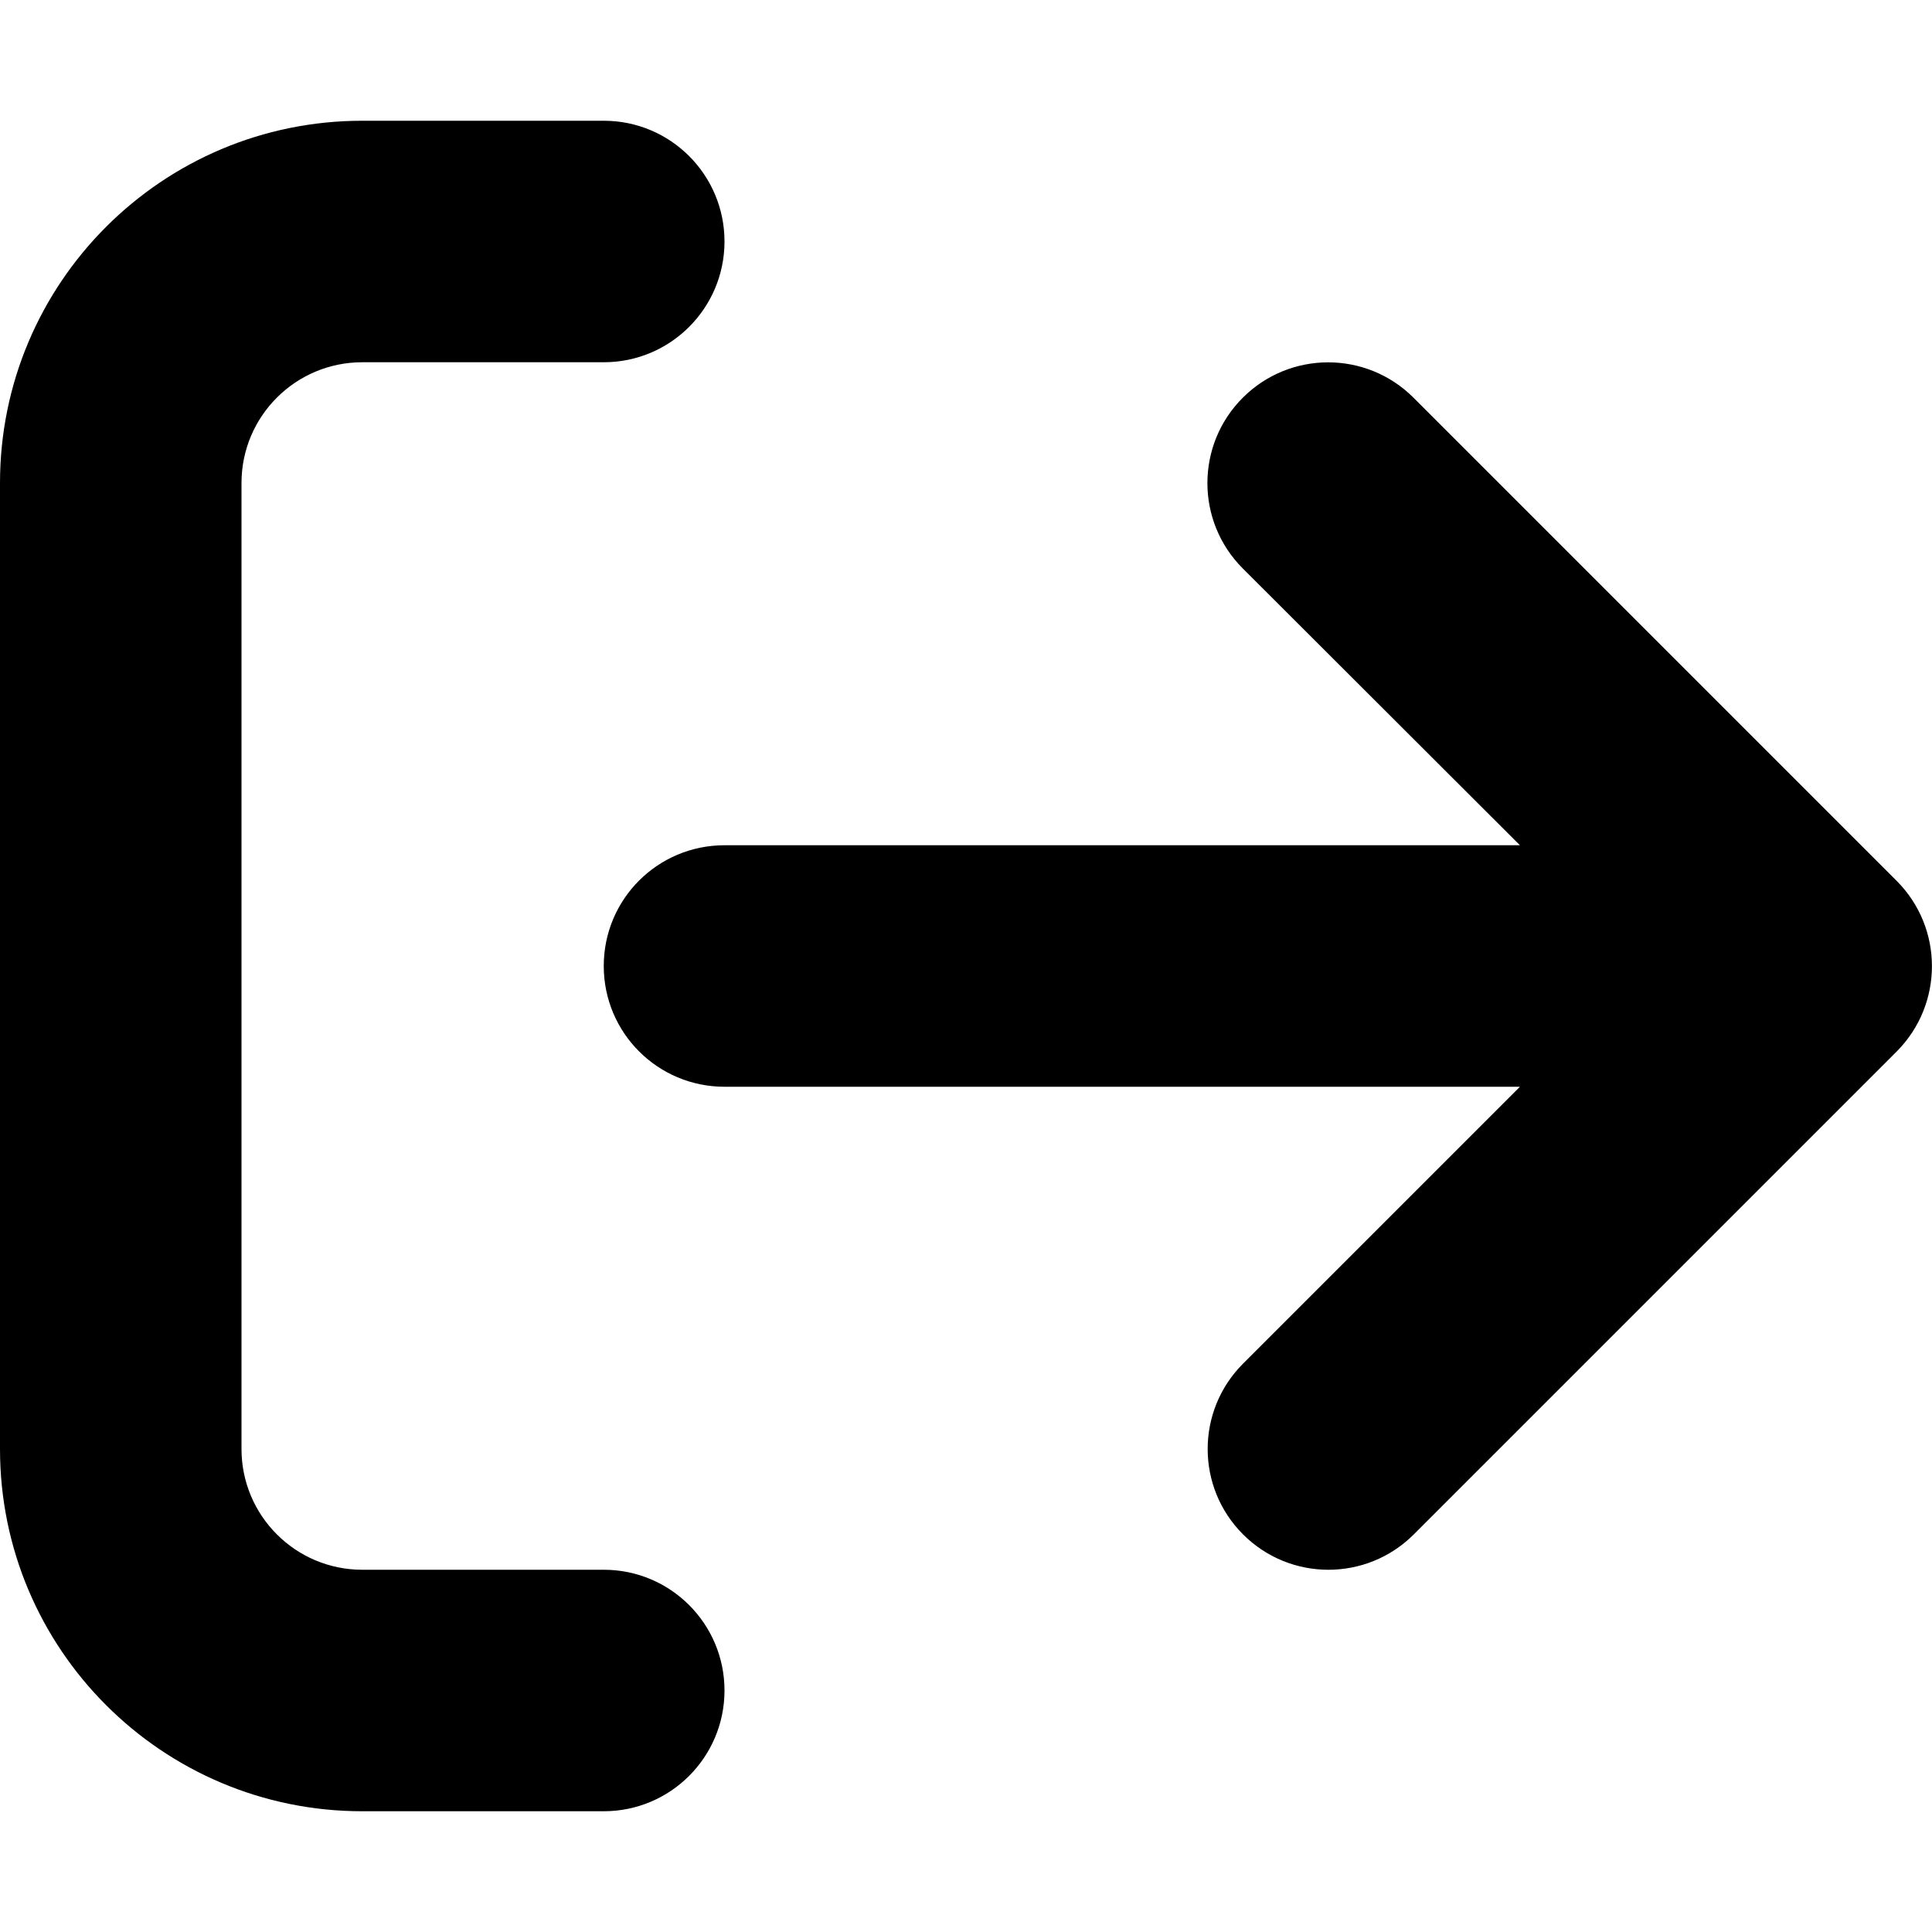
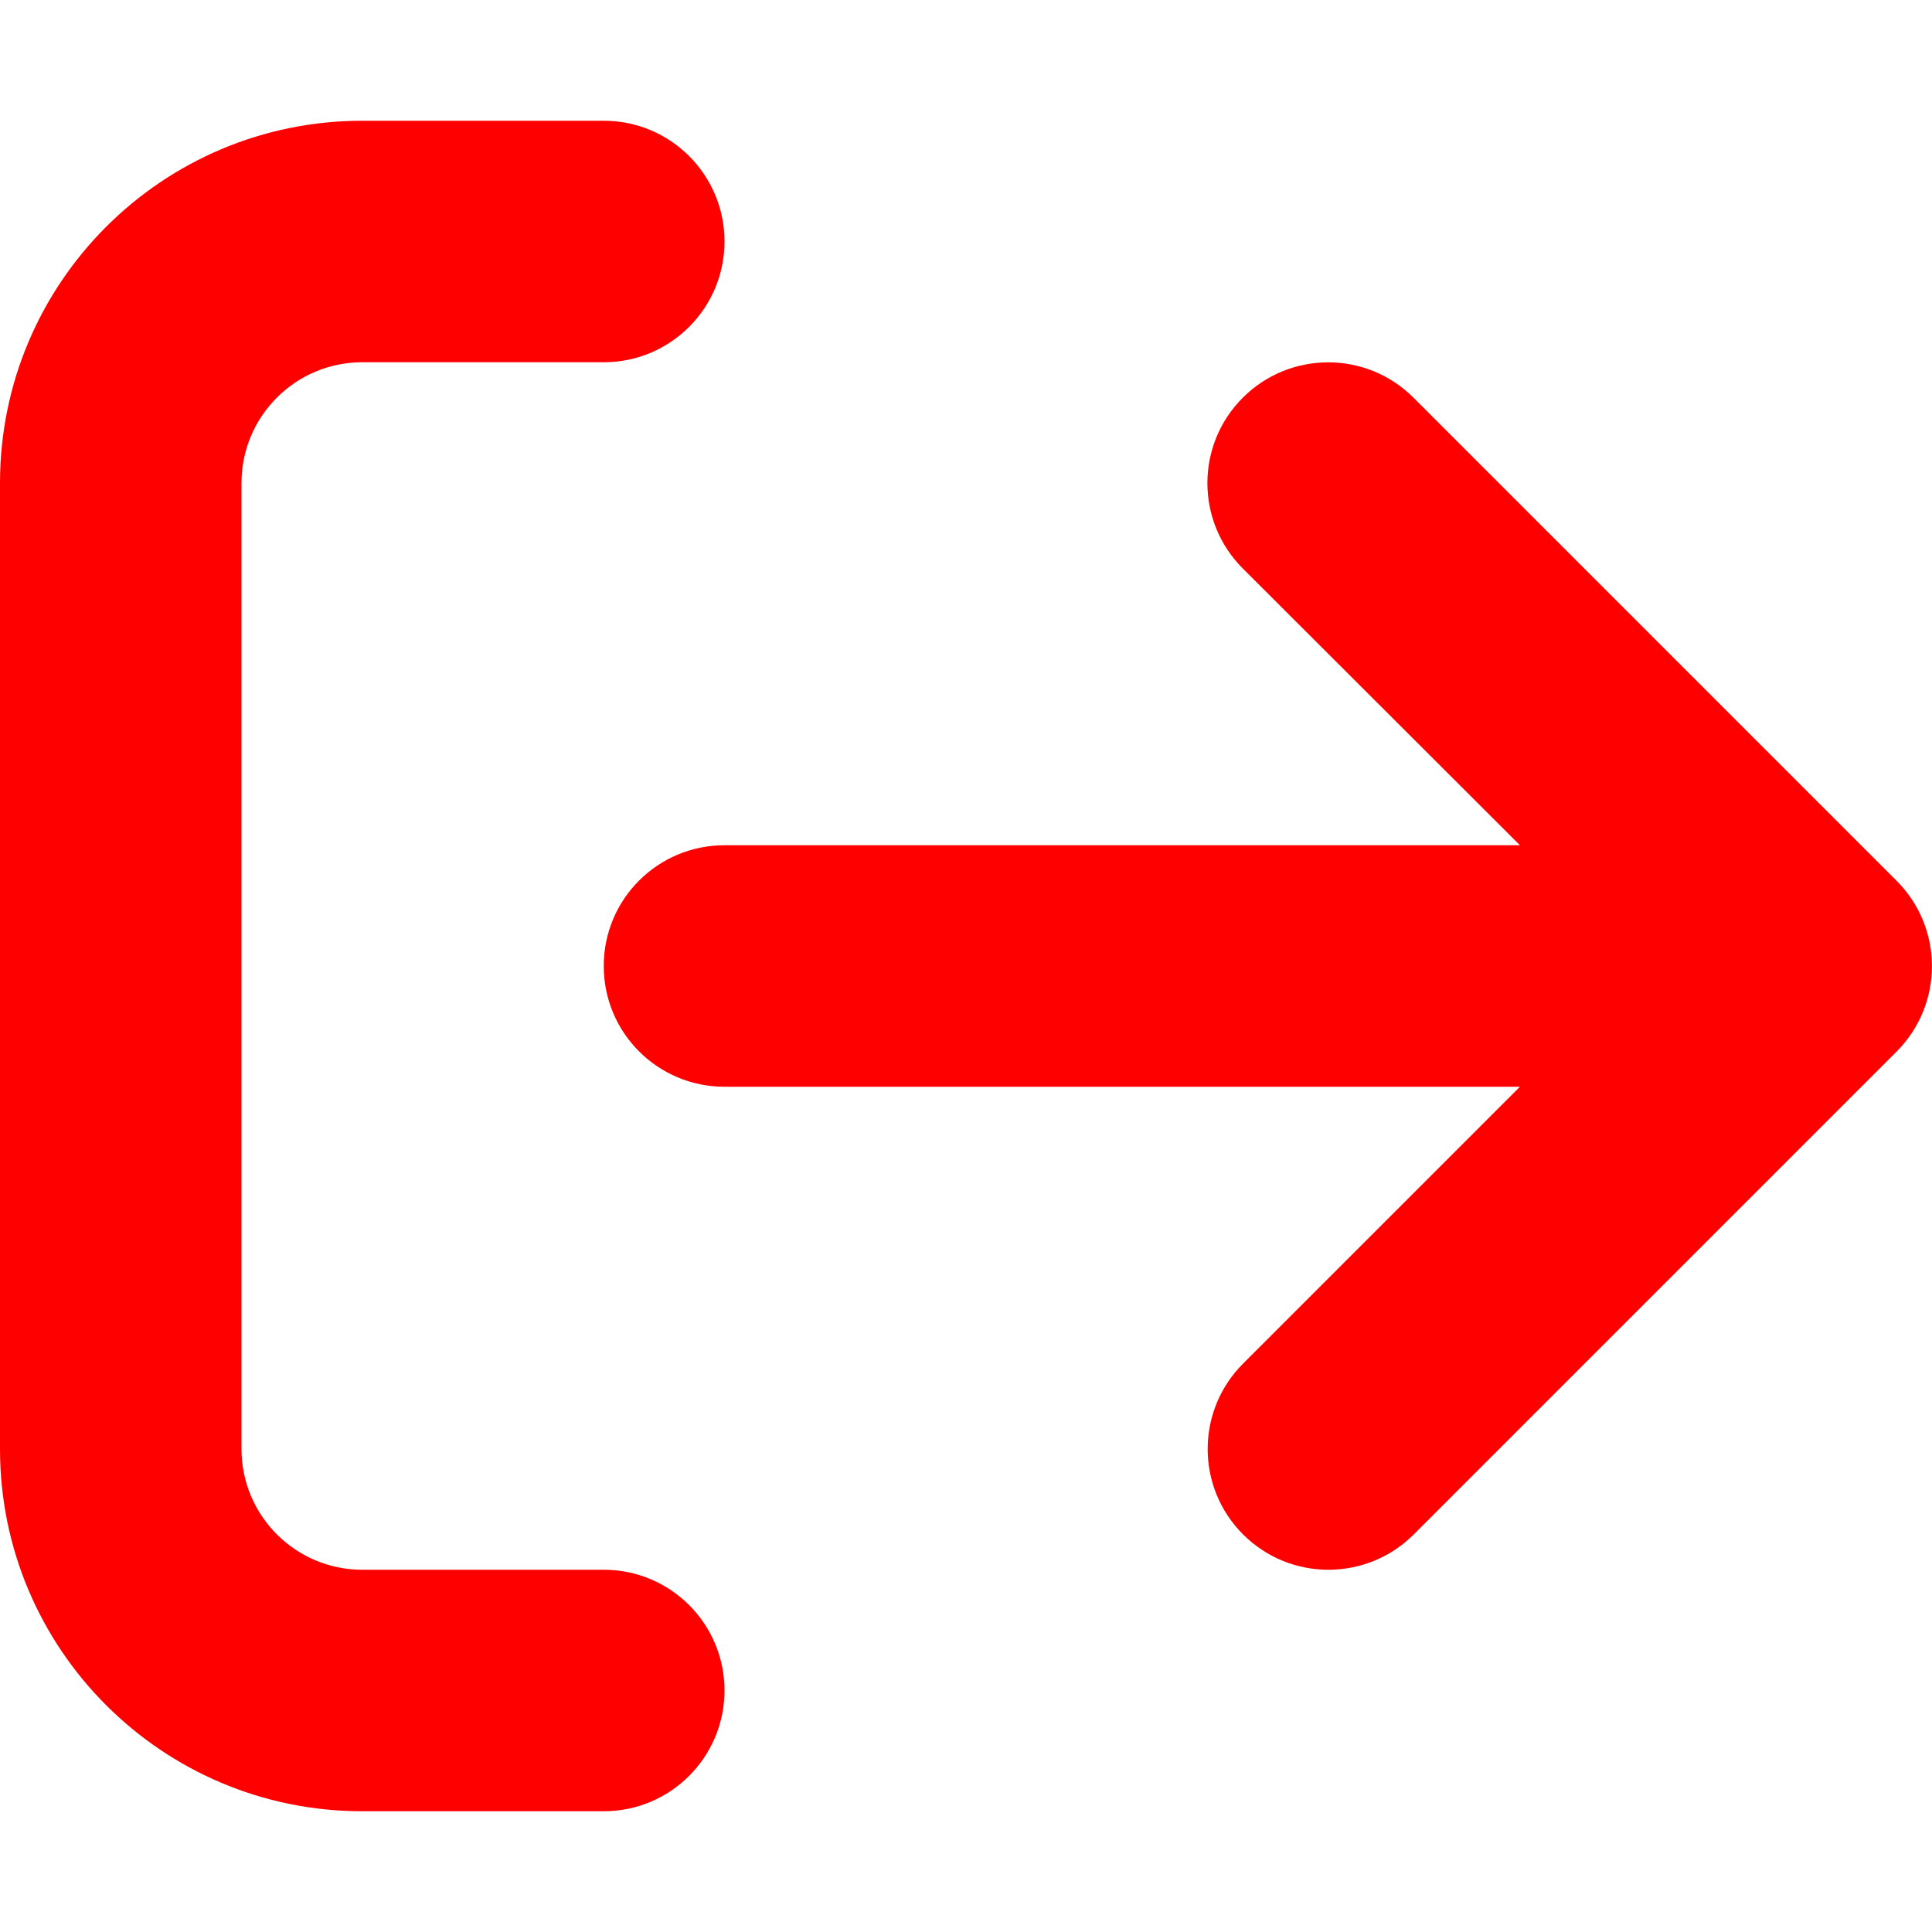
- <svg xmlns="http://www.w3.org/2000/svg" viewBox="0 0 512 512">
+ <svg xmlns="http://www.w3.org/2000/svg" viewBox="0 0 512 512" fill="red">
  <path d="M160 416H96c-17.67 0-32-14.33-32-32V128c0-17.67 14.33-32 32-32h64c17.67 0 32-14.33 32-32S177.7 32 160 32H96C42.98 32 0 74.98 0 128v256c0 53.02 42.98 96 96 96h64c17.67 0 32-14.33 32-32S177.7 416 160 416zM502.6 233.4l-128-128c-12.51-12.51-32.76-12.49-45.25 0c-12.5 12.5-12.5 32.75 0 45.25L402.8 224H192C174.3 224 160 238.3 160 256s14.31 32 32 32h210.8l-73.38 73.38c-12.5 12.5-12.5 32.75 0 45.25s32.75 12.5 45.25 0l128-128C515.1 266.1 515.1 245.9 502.6 233.4z" />
</svg>
